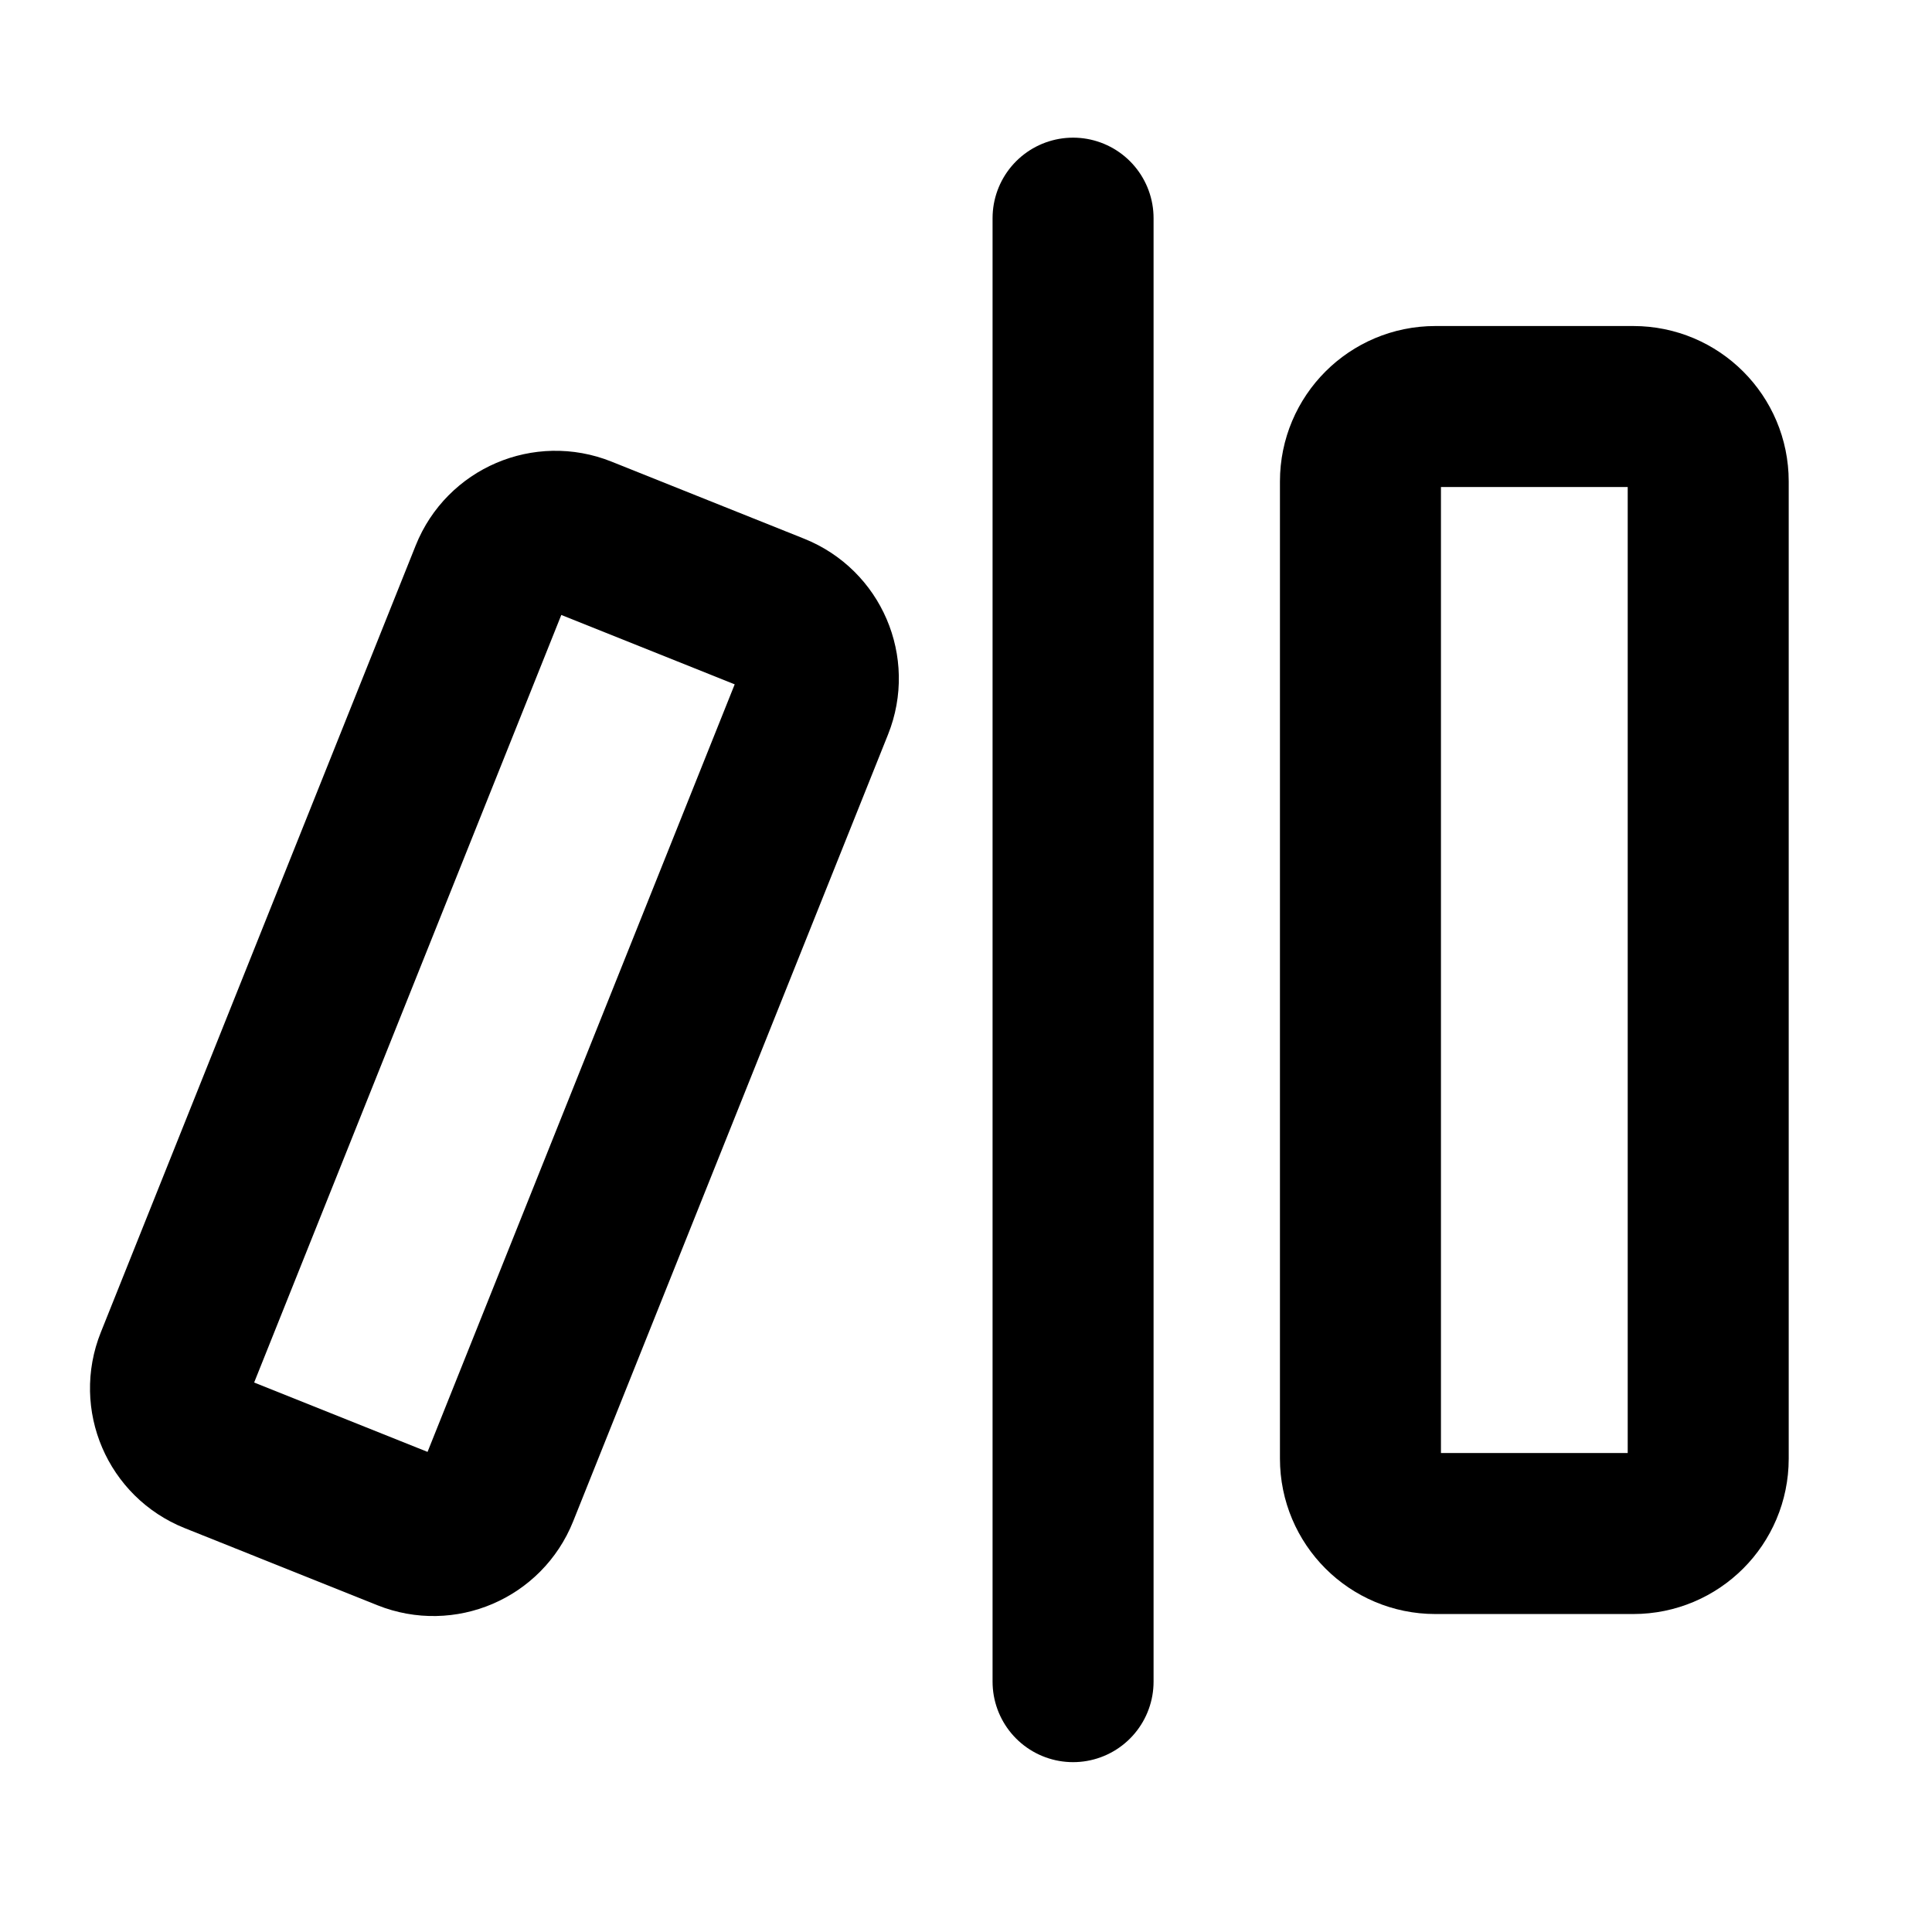
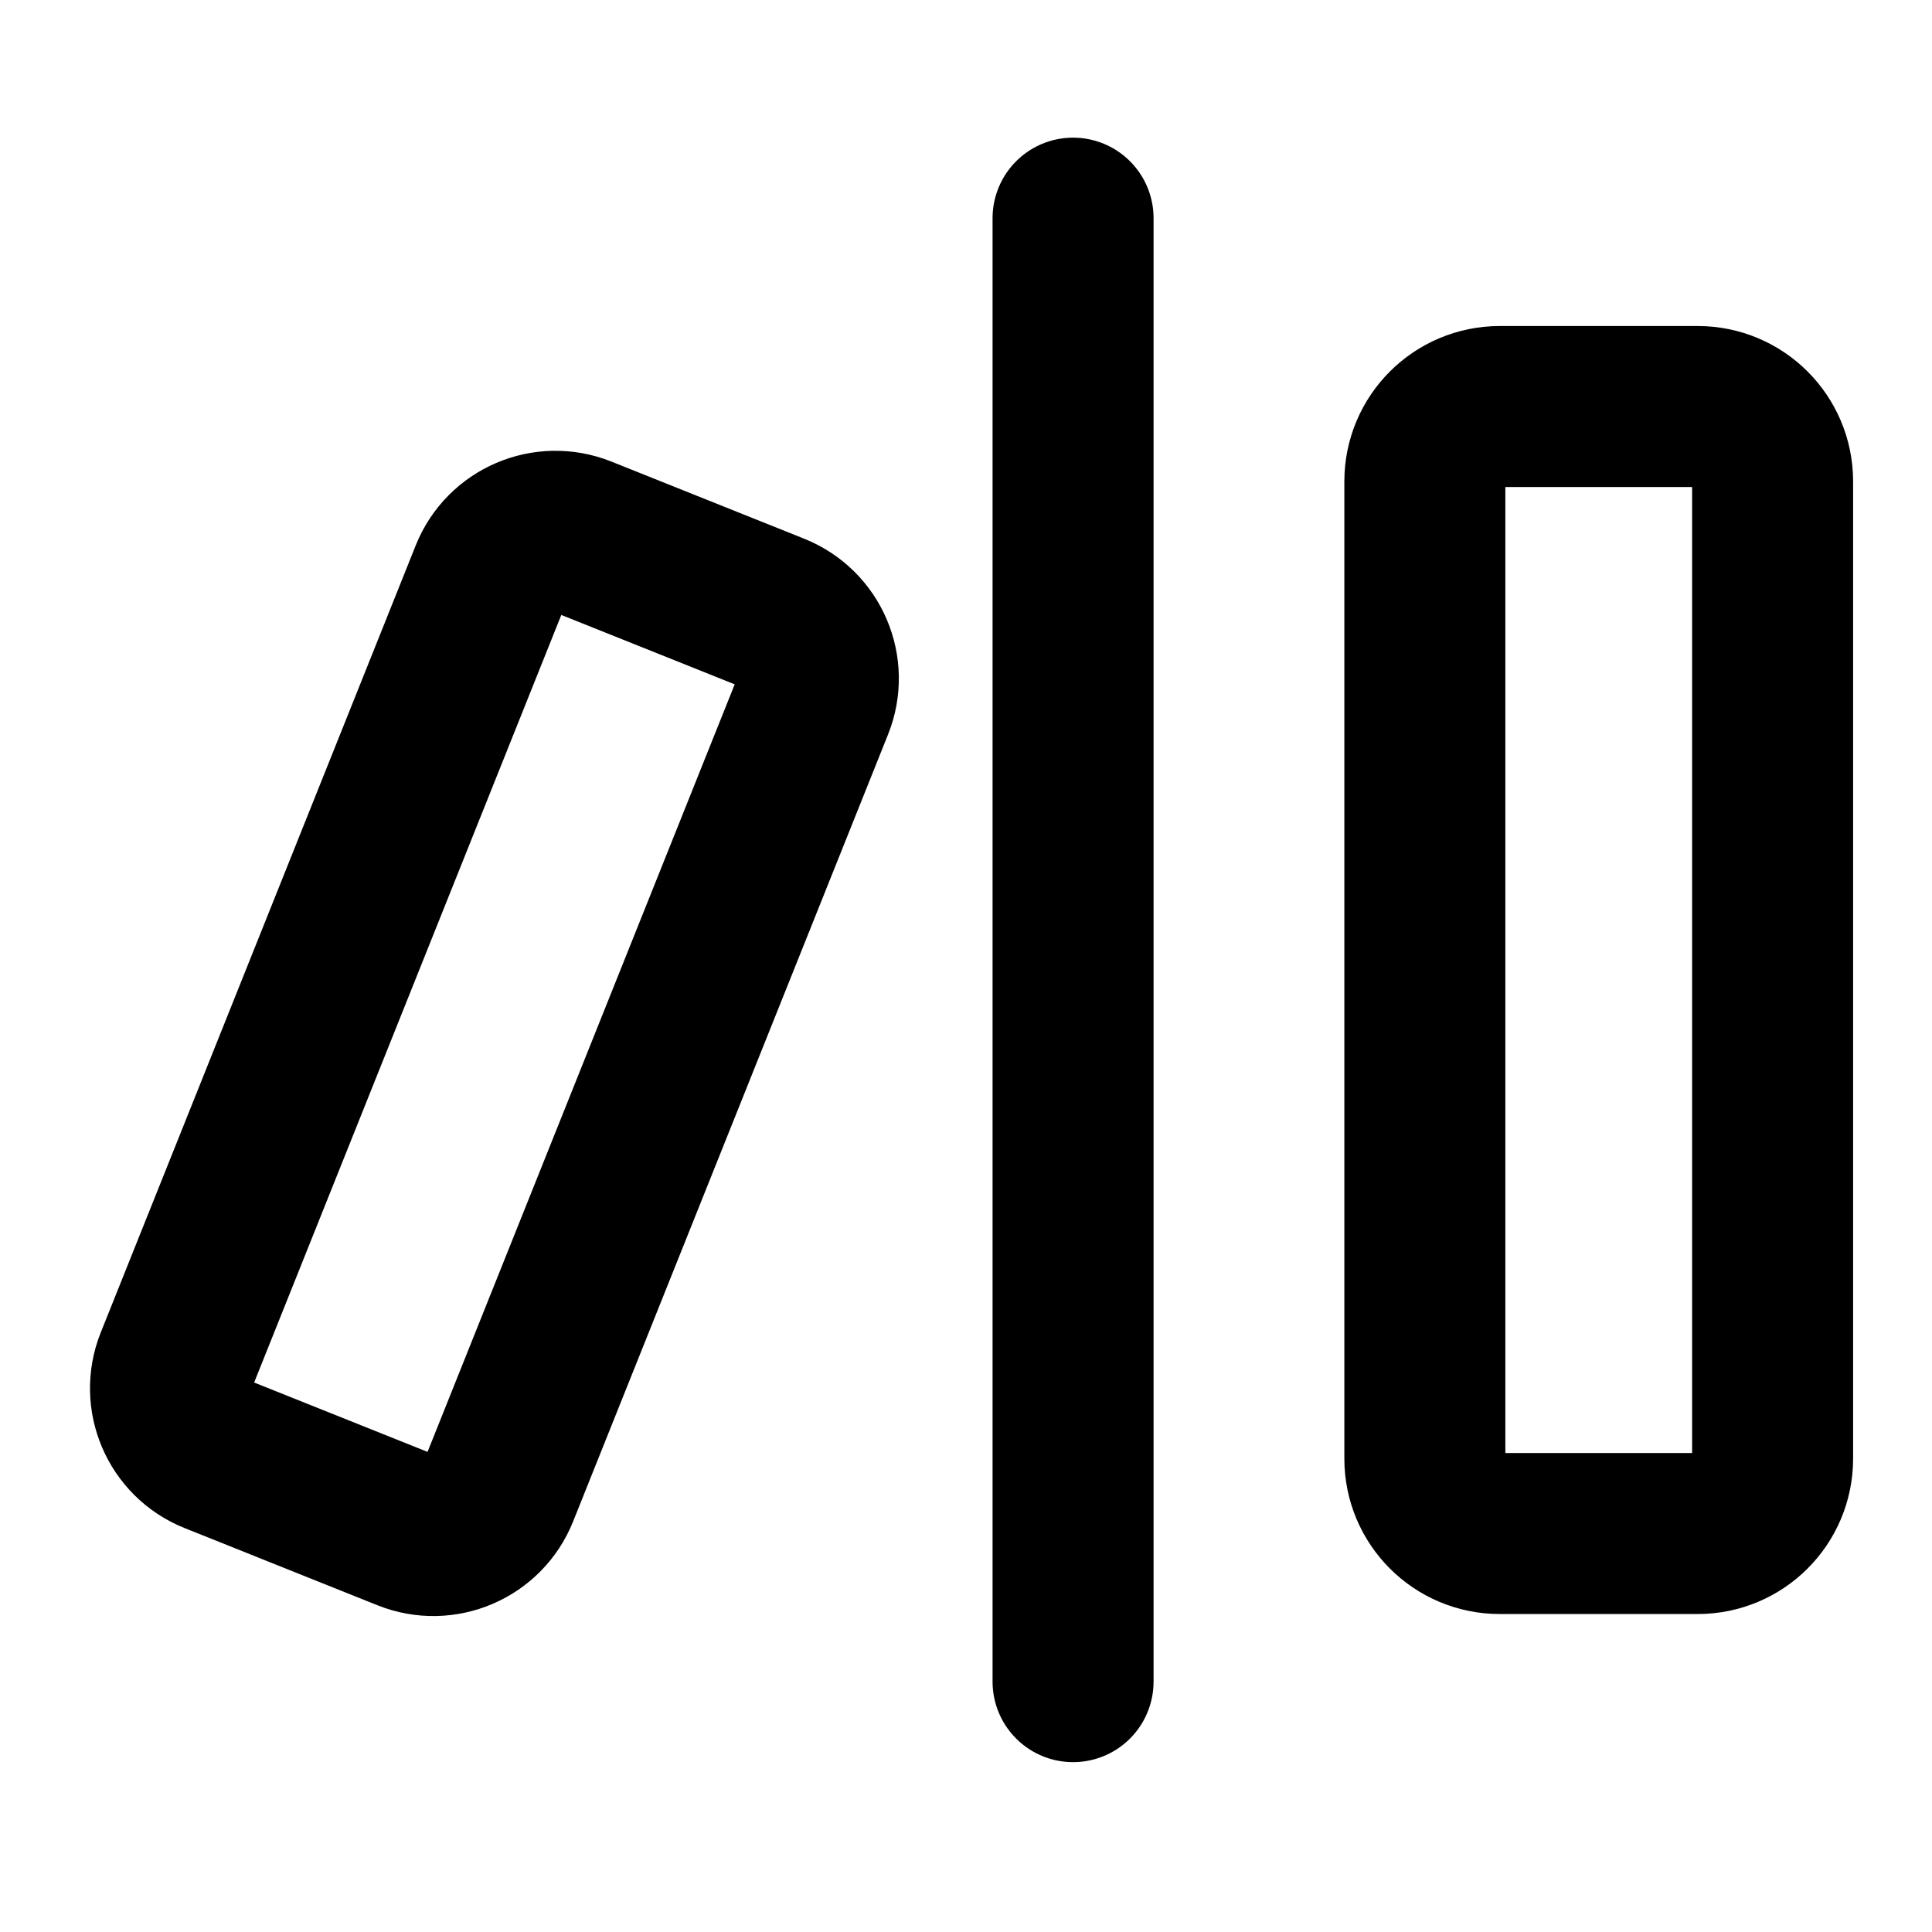
<svg xmlns="http://www.w3.org/2000/svg" viewBox="0 0 24 24" fill="none" stroke="currentColor" stroke-width="2" stroke-linecap="round" stroke-linejoin="round">
-   <rect x="16.9" y="5.05" width="4.32" height="14" rx=".93" ry=".93" />
+   <rect x="17.7" y="5.05" width="4.32" height="14" rx=".93" ry=".93" />
  <line x1="13.33" y1="2.71" x2="13.33" y2="20.89" />
  <rect x="3.98" y="6.7" width="4.32" height="12.27" rx=".87" ry=".87" transform="translate(5.21 -1.36) rotate(21.81)" />
</svg>
